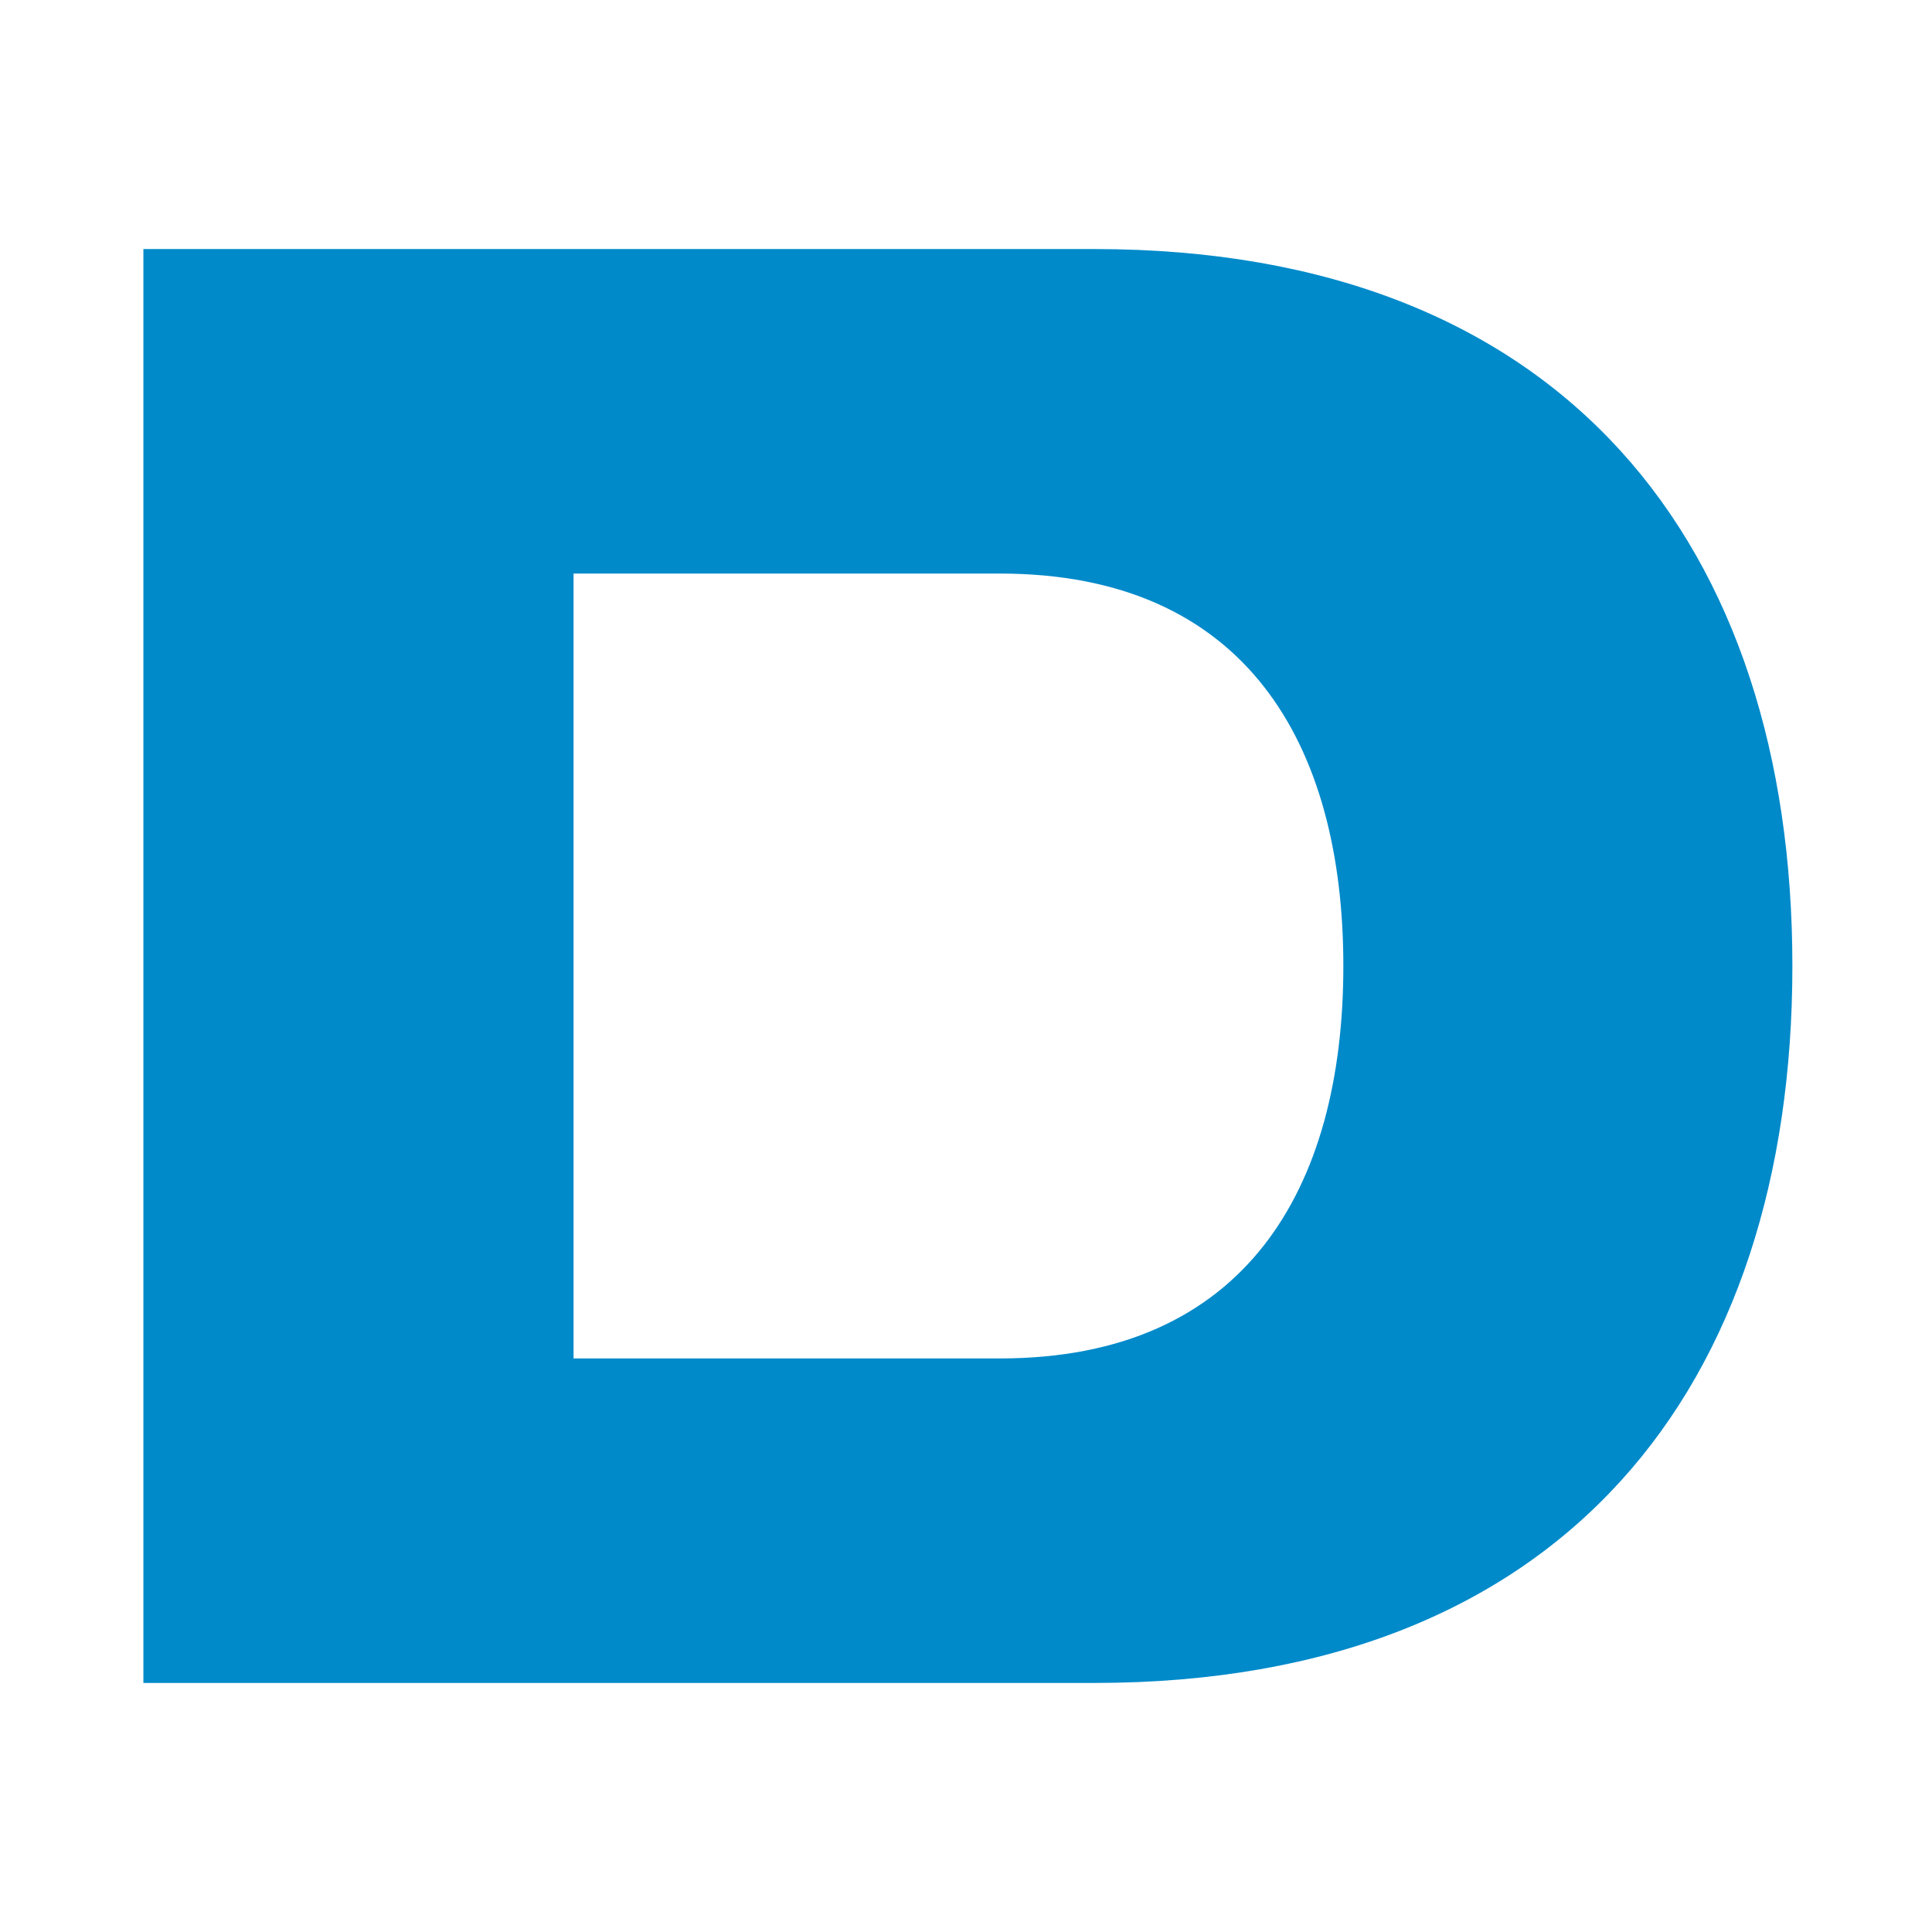
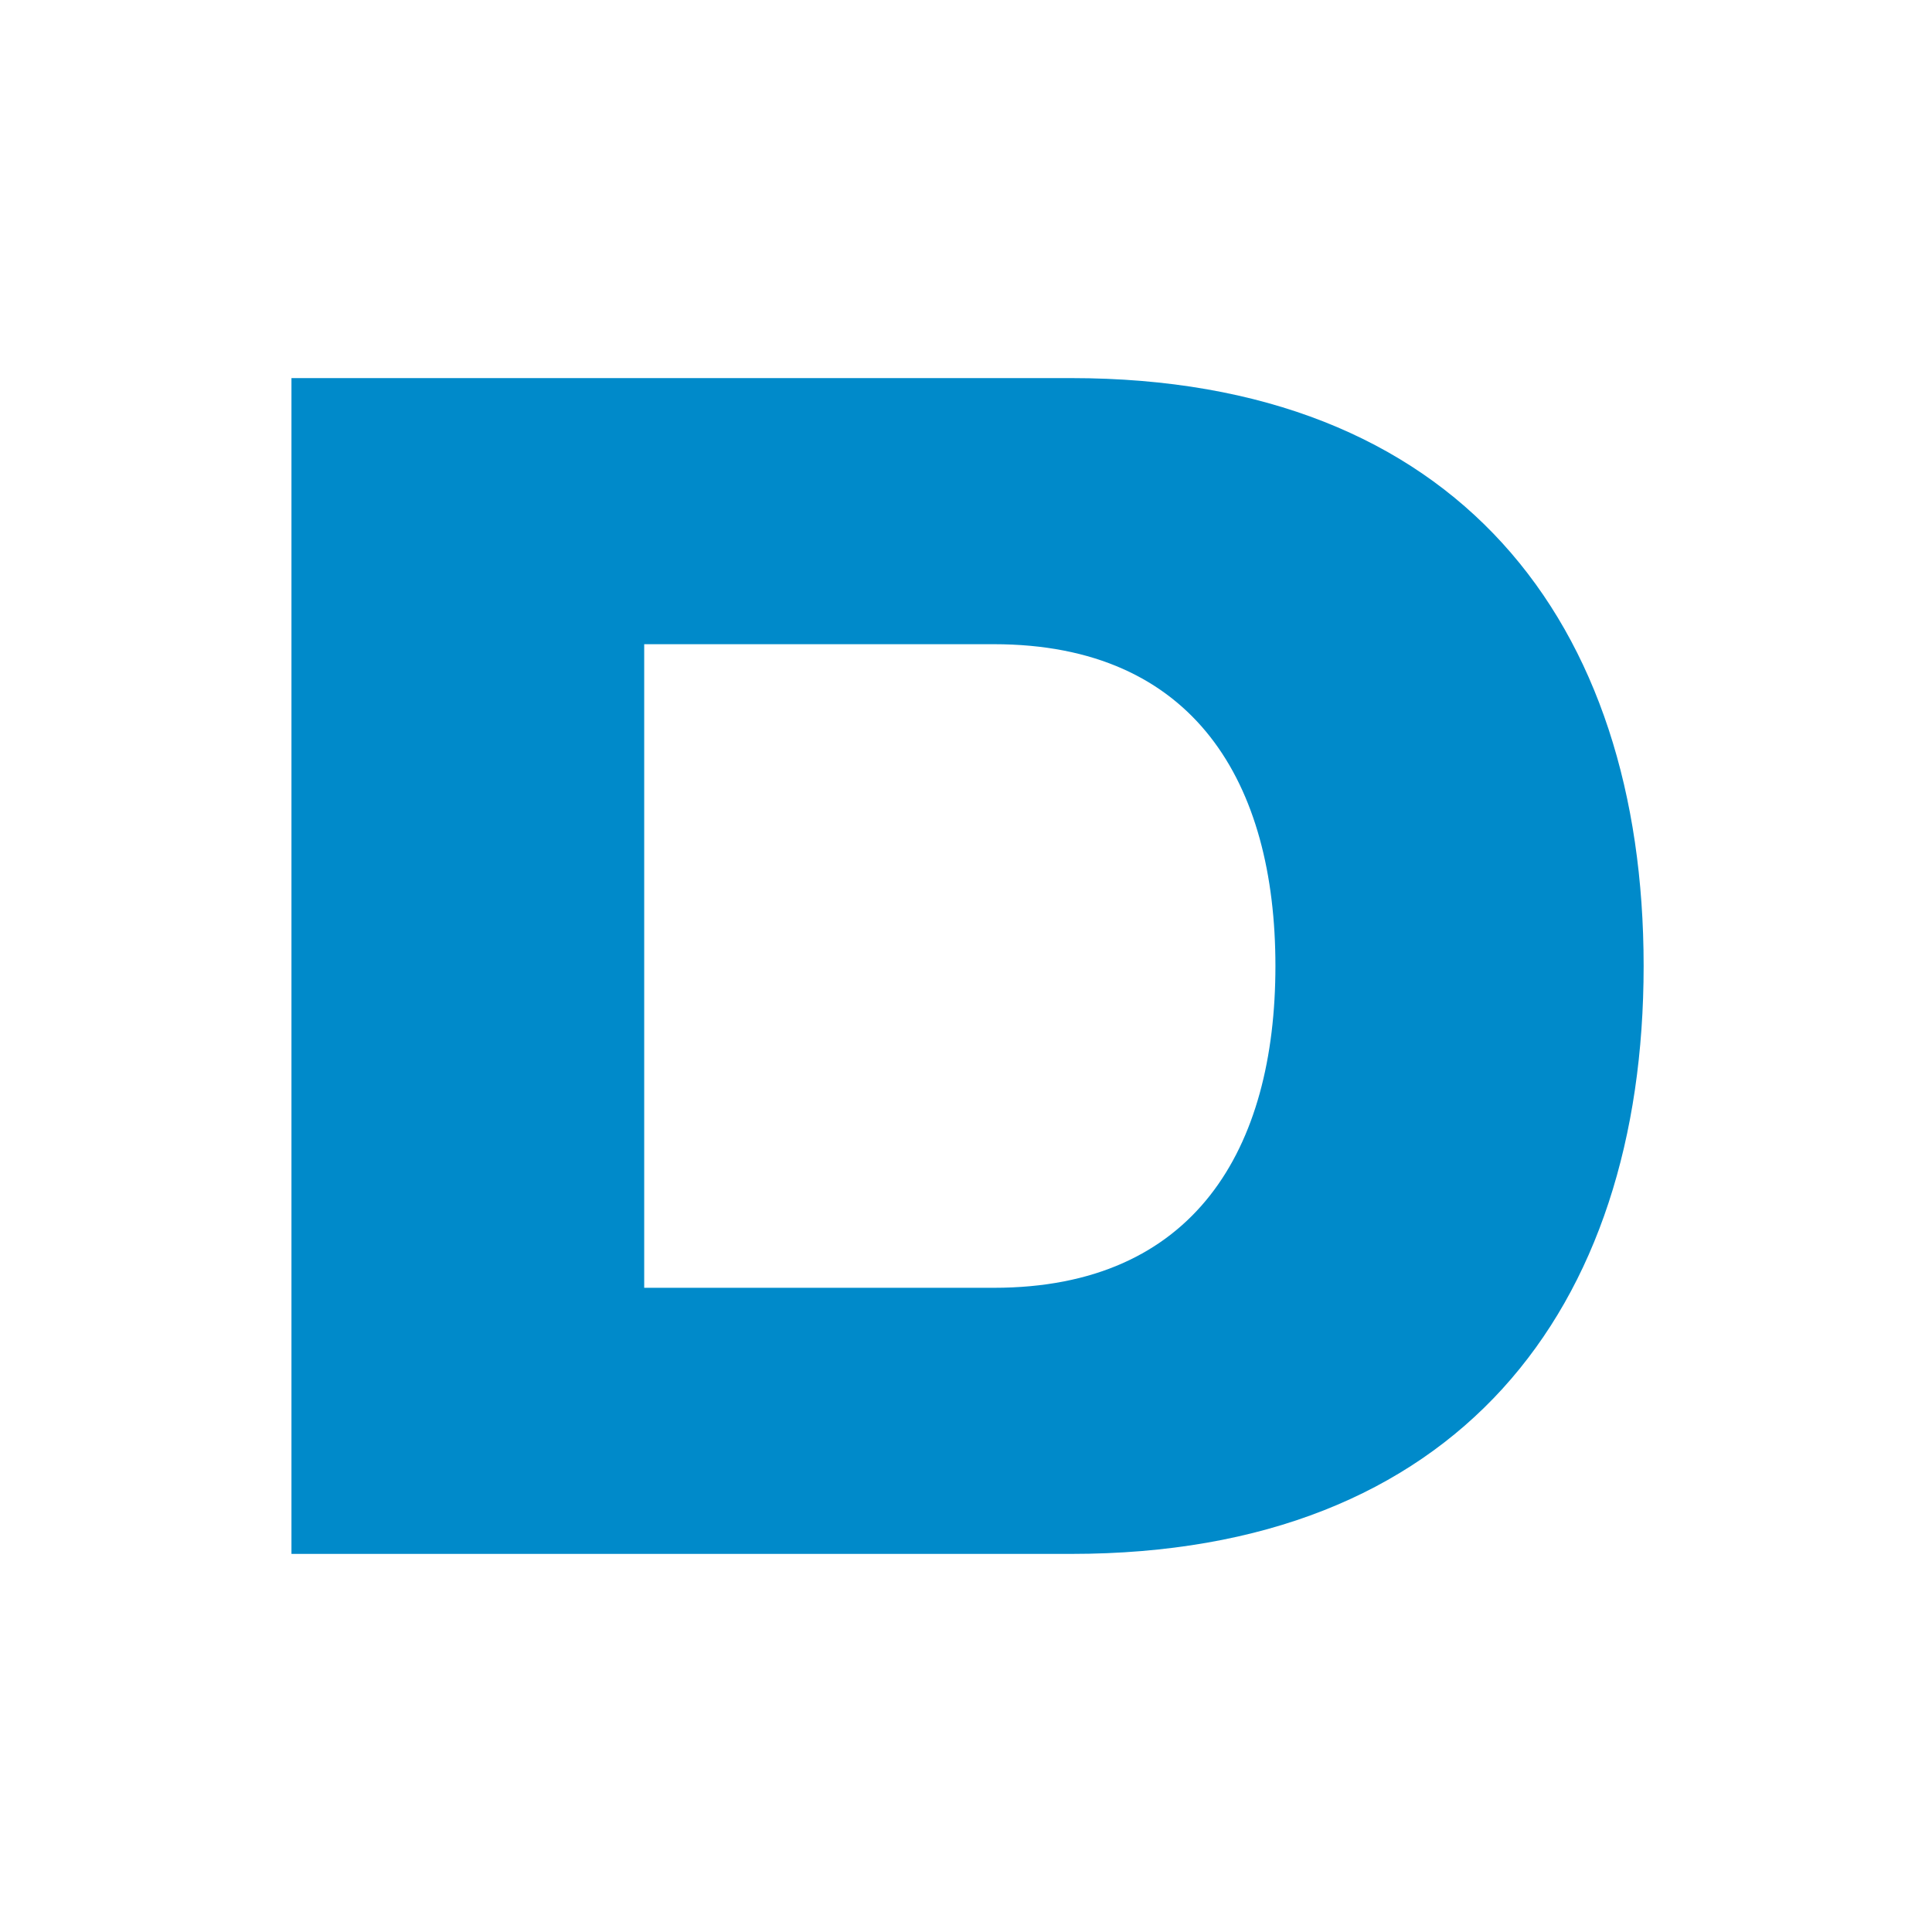
<svg xmlns="http://www.w3.org/2000/svg" viewBox="0 0 512 512" width="512" height="512">
-   <path d="M 38 66 H 290 C 415 66 475 145 475 256 C 475 367 415 446 290 446 H 38 Z M 152 152 V 360 H 265 C 330 360 356 315 356 256 C 356 197 330 152 265 152 Z" fill="#008ACA" />
+   <g transform="translate(46.08, 46.08) scale(0.82)">
+     <path d="M 38 66 H 290 C 415 66 475 145 475 256 C 475 367 415 446 290 446 H 38 Z M 152 152 V 360 H 265 C 330 360 356 315 356 256 C 356 197 330 152 265 152 Z" fill="#008ACA" />
+   </g>
</svg>
